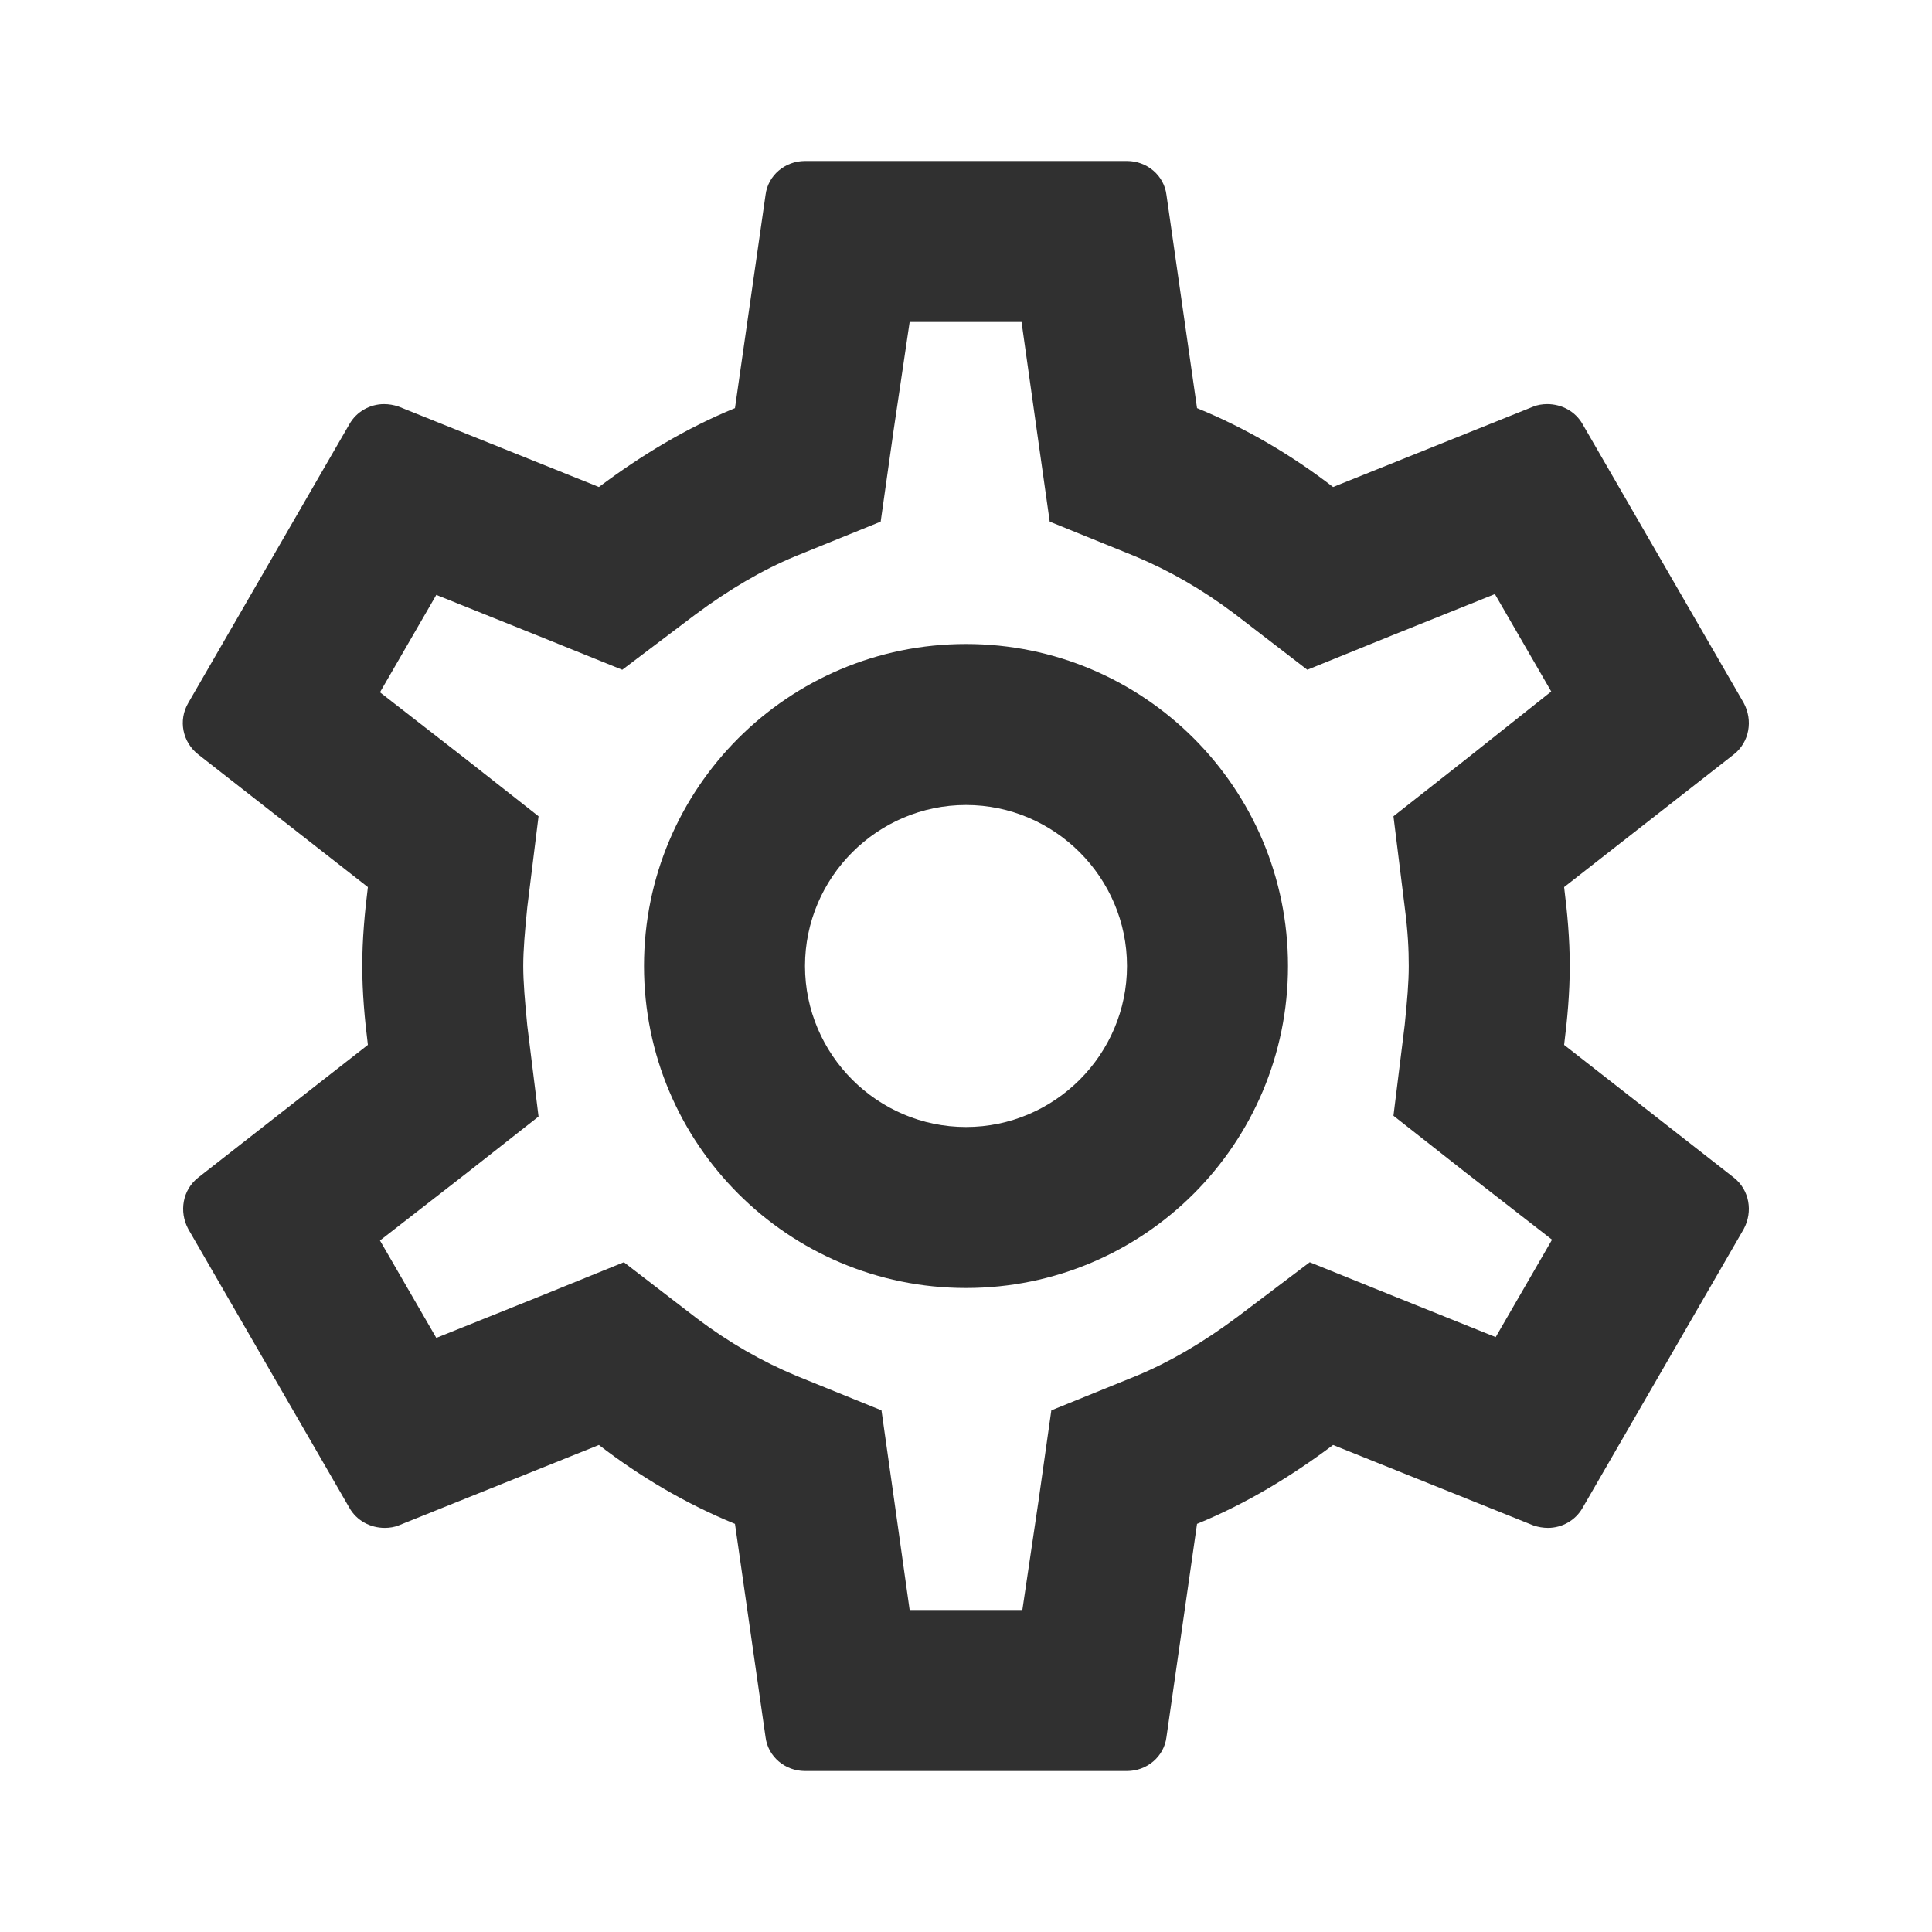
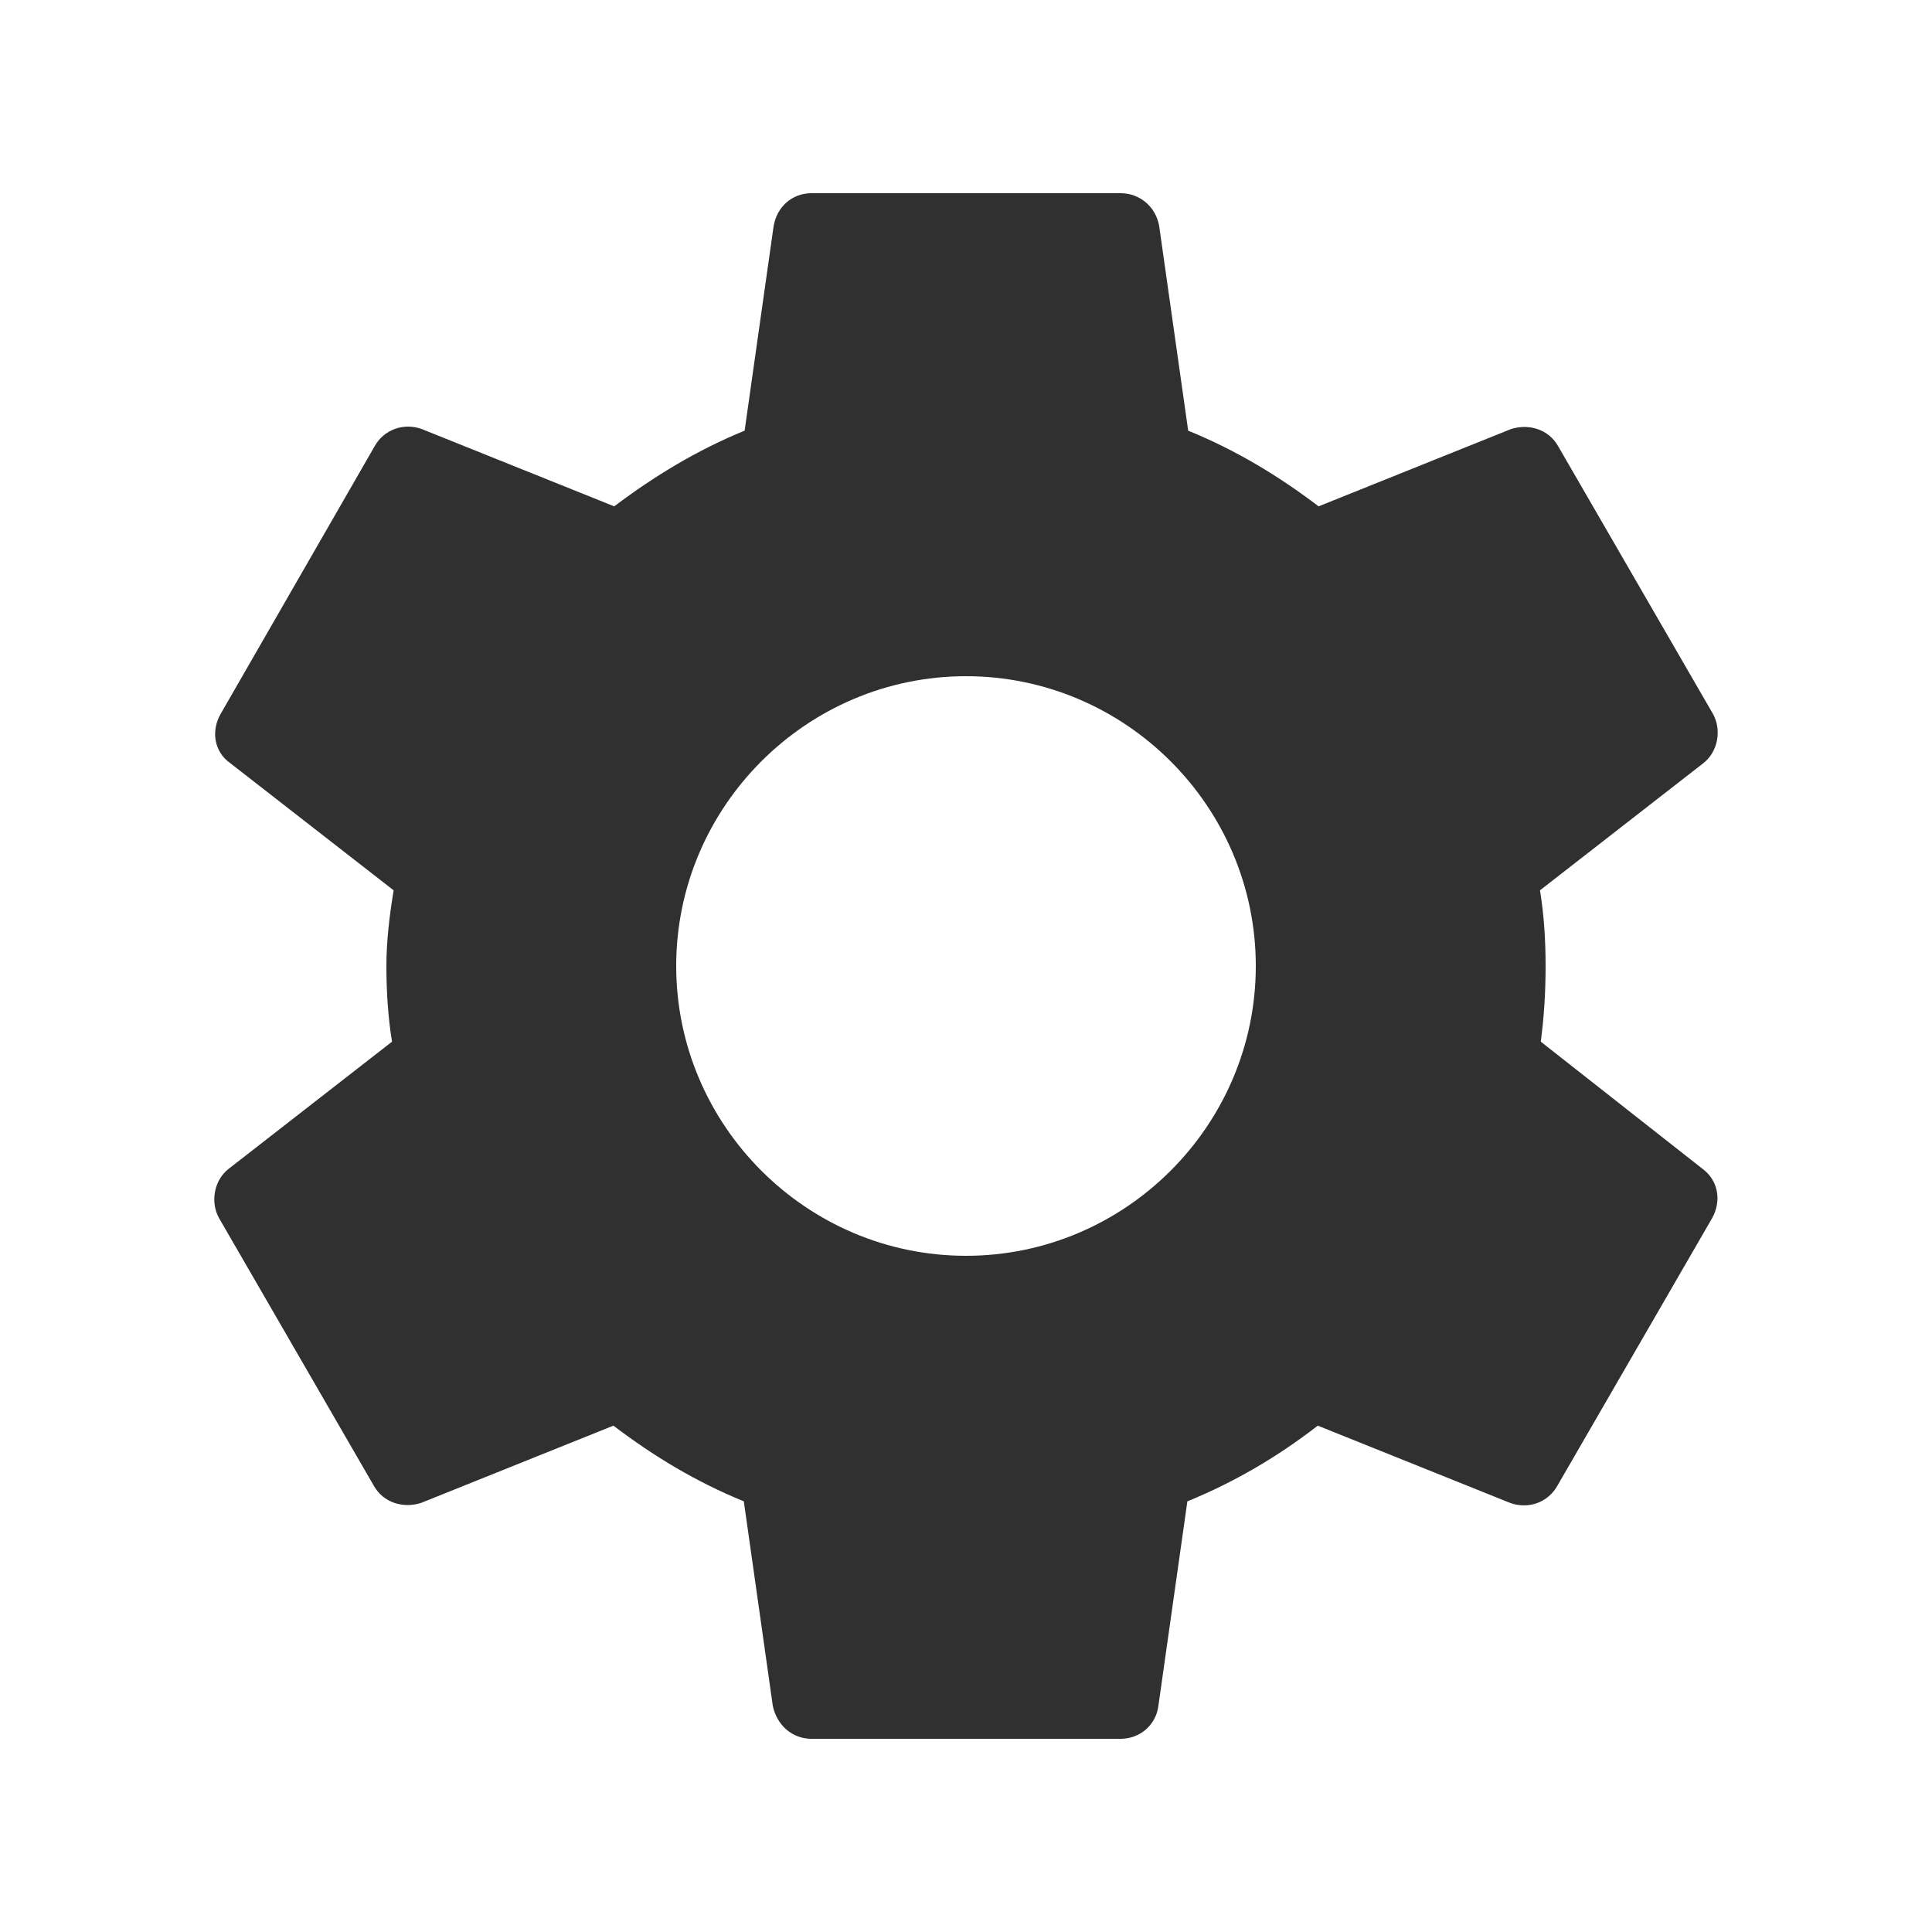
- <svg xmlns="http://www.w3.org/2000/svg" height="48px" viewBox="0 0 24 24" width="48px" fill="#000000">
-   <path d="M0 0h24v24H0V0z" fill="none" />
-   <path fill="#303030" d="M19.43 12.98c.04-.32.07-.64.07-.98 0-.34-.03-.66-.07-.98l2.11-1.65c.19-.15.24-.42.12-.64l-2-3.46c-.09-.16-.26-.25-.44-.25-.06 0-.12.01-.17.03l-2.49 1c-.52-.4-1.08-.73-1.69-.98l-.38-2.65C14.46 2.18 14.25 2 14 2h-4c-.25 0-.46.18-.49.42l-.38 2.65c-.61.25-1.17.59-1.69.98l-2.49-1c-.06-.02-.12-.03-.18-.03-.17 0-.34.09-.43.25l-2 3.46c-.13.22-.07.49.12.64l2.11 1.65c-.04.32-.07.65-.07.98 0 .33.03.66.07.98l-2.11 1.65c-.19.15-.24.42-.12.64l2 3.46c.09.16.26.25.44.25.06 0 .12-.01.17-.03l2.49-1c.52.4 1.08.73 1.69.98l.38 2.65c.03.24.24.42.49.42h4c.25 0 .46-.18.49-.42l.38-2.65c.61-.25 1.17-.59 1.69-.98l2.49 1c.06.02.12.03.18.03.17 0 .34-.09.43-.25l2-3.46c.12-.22.07-.49-.12-.64l-2.11-1.65zm-1.98-1.71c.04.31.05.52.05.73 0 .21-.02.43-.05.73l-.14 1.13.89.7 1.08.84-.7 1.21-1.27-.51-1.04-.42-.9.68c-.43.32-.84.56-1.25.73l-1.06.43-.16 1.13-.2 1.35h-1.4l-.19-1.35-.16-1.13-1.06-.43c-.43-.18-.83-.41-1.23-.71l-.91-.7-1.06.43-1.27.51-.7-1.21 1.08-.84.89-.7-.14-1.13c-.03-.31-.05-.54-.05-.74s.02-.43.05-.73l.14-1.13-.89-.7-1.08-.84.7-1.21 1.27.51 1.04.42.9-.68c.43-.32.84-.56 1.25-.73l1.06-.43.16-1.13.2-1.35h1.39l.19 1.35.16 1.13 1.06.43c.43.18.83.41 1.23.71l.91.7 1.06-.43 1.27-.51.7 1.21-1.07.85-.89.7.14 1.13zM12 8c-2.21 0-4 1.79-4 4s1.79 4 4 4 4-1.79 4-4-1.79-4-4-4zm0 6c-1.1 0-2-.9-2-2s.9-2 2-2 2 .9 2 2-.9 2-2 2z" />
+ <svg xmlns="http://www.w3.org/2000/svg" enable-background="new 0 0 24 24" height="48px" viewBox="0 0 24 24" width="48px" fill="#000000">
+   <g>
+     <path d="M0,0h24v24H0V0z" fill="none" />
+     <path fill="#303030" d="M19.14,12.94c0.04-0.3,0.06-0.61,0.06-0.94c0-0.32-0.02-0.64-0.07-0.94l2.03-1.58c0.18-0.14,0.23-0.41,0.12-0.61 l-1.92-3.32c-0.12-0.22-0.37-0.29-0.59-0.22l-2.39,0.96c-0.5-0.38-1.03-0.7-1.62-0.94L14.4,2.81c-0.04-0.24-0.24-0.41-0.48-0.41 h-3.84c-0.24,0-0.43,0.17-0.47,0.41L9.25,5.35C8.66,5.59,8.12,5.92,7.63,6.29L5.24,5.33c-0.22-0.08-0.47,0-0.59,0.22L2.74,8.87 C2.62,9.08,2.66,9.34,2.86,9.48l2.03,1.58C4.84,11.36,4.8,11.69,4.8,12s0.02,0.64,0.07,0.94l-2.03,1.58 c-0.18,0.14-0.23,0.41-0.12,0.61l1.92,3.32c0.12,0.22,0.37,0.29,0.59,0.22l2.39-0.96c0.5,0.38,1.03,0.7,1.62,0.94l0.36,2.54 c0.05,0.24,0.24,0.41,0.48,0.41h3.84c0.24,0,0.44-0.17,0.47-0.41l0.36-2.54c0.59-0.24,1.13-0.56,1.62-0.94l2.39,0.96 c0.22,0.08,0.47,0,0.59-0.22l1.92-3.32c0.12-0.22,0.07-0.47-0.12-0.61L19.14,12.94z M12,15.6c-1.98,0-3.6-1.62-3.6-3.6 s1.62-3.6,3.6-3.6s3.6,1.62,3.6,3.6S13.98,15.6,12,15.6z" />
+   </g>
</svg>
